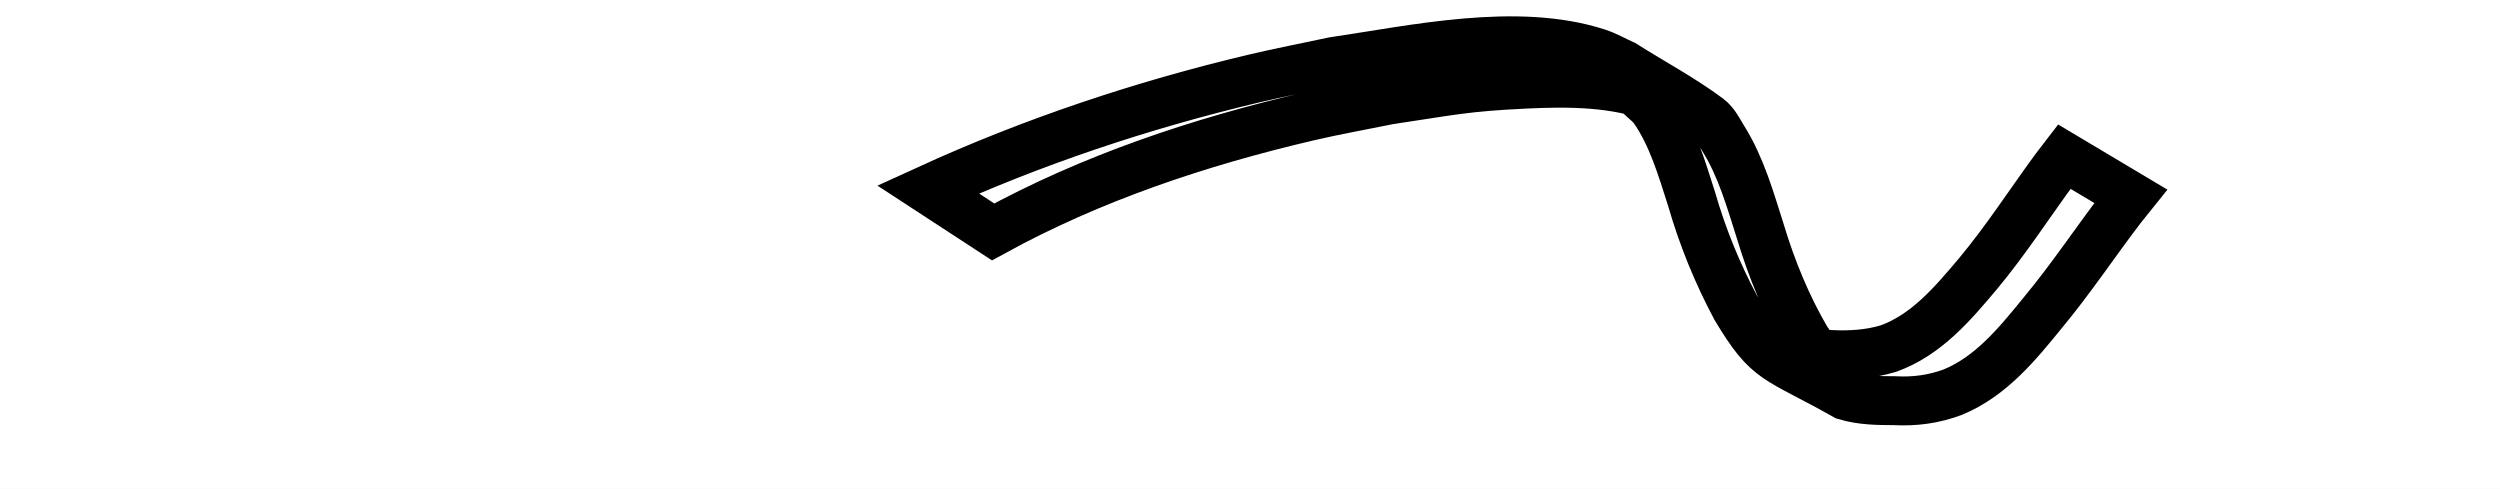
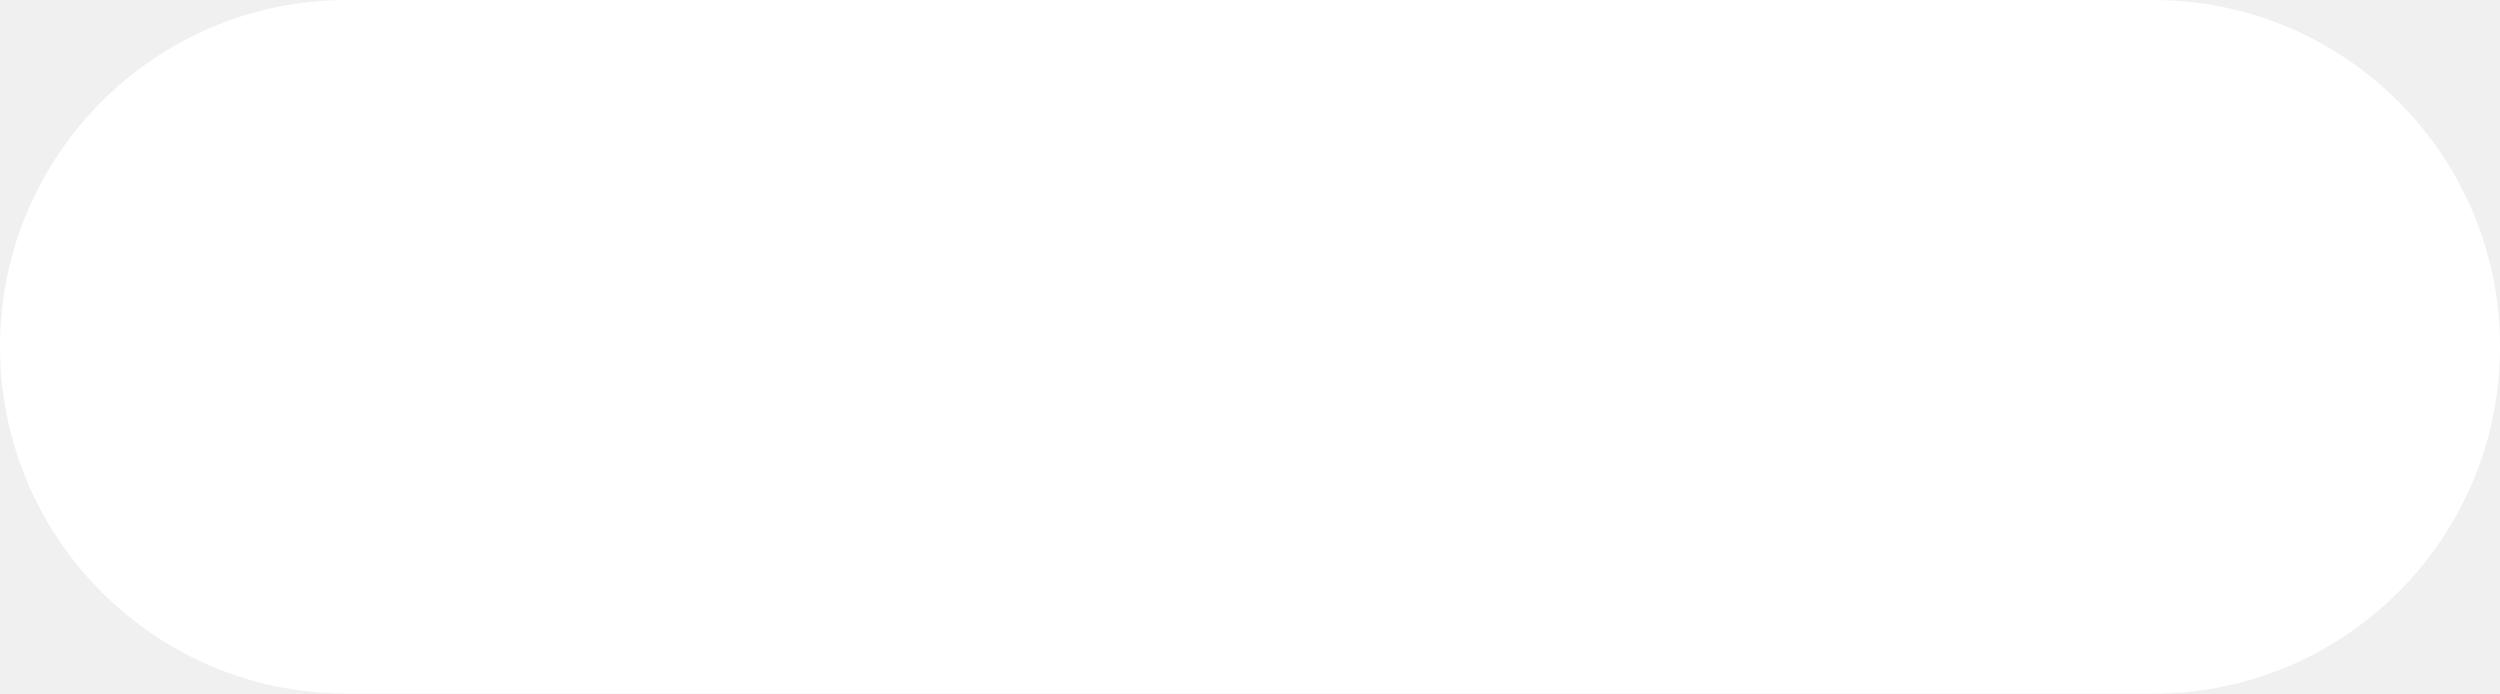
- <svg xmlns="http://www.w3.org/2000/svg" width="125.719mm" height="24.582mm" viewBox="0 0 125.719 24.582" version="1.1" id="svg1">
+ <svg xmlns="http://www.w3.org/2000/svg" width="125.719mm" height="34.88mm" viewBox="0 0 125.719 34.88" version="1.1" id="svg1">
  <defs id="defs1" />
-   <g id="layer1" transform="translate(-51.2709,-91.30435)">
-     <rect style="fill:#ffffff;fill-opacity:1;fill-rule:evenodd;stroke-width:2.46" id="rect1" width="125.719" height="24.582" x="51.271" y="91.304" />
-     <path style="fill:#ffffff;fill-opacity:1;fill-rule:evenodd;stroke-width:2.46;stroke:#000000;stroke-opacity:1" id="path2" d="m 101.212,102.966 c 4.958,-2.718 10.365,-4.521 15.857,-5.804 1.341,-0.313 2.697,-0.552 4.046,-0.828 3.16,-0.47 3.794,-0.651 6.864,-0.799 2.186,-0.105 4.507,-0.095 6.59,0.693 0.462,0.175 0.875,0.457 1.312,0.685 -0.747,-0.364 -1.414,-1.01 -2.242,-1.091 -0.409,-0.04 0.553,0.612 0.788,0.95 0.943,1.355 1.413,2.989 1.91,4.542 0.547,1.899 1.295,3.733 2.225,5.475 1.668,2.781 1.967,2.415 5.513,4.414 0.799,0.24 1.636,0.249 2.463,0.251 1.016,0.055 1.972,-0.072 2.925,-0.426 1.927,-0.786 3.27,-2.443 4.548,-4.014 1.403,-1.688 2.616,-3.52 3.948,-5.262 0.154,-0.193 0.309,-0.386 0.463,-0.578 0,0 -3.342,-1.993 -3.342,-1.993 v 0 c -0.152,0.198 -0.304,0.395 -0.455,0.593 -1.292,1.762 -2.476,3.602 -3.877,5.283 -1.271,1.511 -2.603,3.091 -4.518,3.779 -0.946,0.284 -1.896,0.343 -2.881,0.296 -0.799,-0.016 -1.607,-0.053 -2.354,-0.368 0.977,0.587 1.954,1.173 2.93,1.76 -0.119,-0.08 -0.249,-0.145 -0.357,-0.239 -0.607,-0.527 -0.989,-1.272 -1.457,-1.909 -0.996,-1.704 -1.749,-3.543 -2.317,-5.432 -0.505,-1.588 -0.967,-3.239 -1.859,-4.666 -0.227,-0.362 -0.414,-0.78 -0.757,-1.035 -1.347,-1.001 -2.837,-1.792 -4.256,-2.689 -0.442,-0.199 -0.866,-0.447 -1.327,-0.596 -4.049,-1.31 -9.209,-0.159 -13.27,0.439 -1.341,0.288 -2.69,0.546 -4.024,0.863 -5.621,1.338 -11.105,3.166 -16.362,5.57 z" />
+   <g id="layer1" transform="translate(-51.2709,-81.00655)">
+     <rect style="fill:#ffffff;fill-opacity:1;fill-rule:evenodd;stroke-width:2.93" id="rect1" width="125.719" height="34.88" x="51.271" y="81.007" ry="17.44" />
  </g>
</svg>
